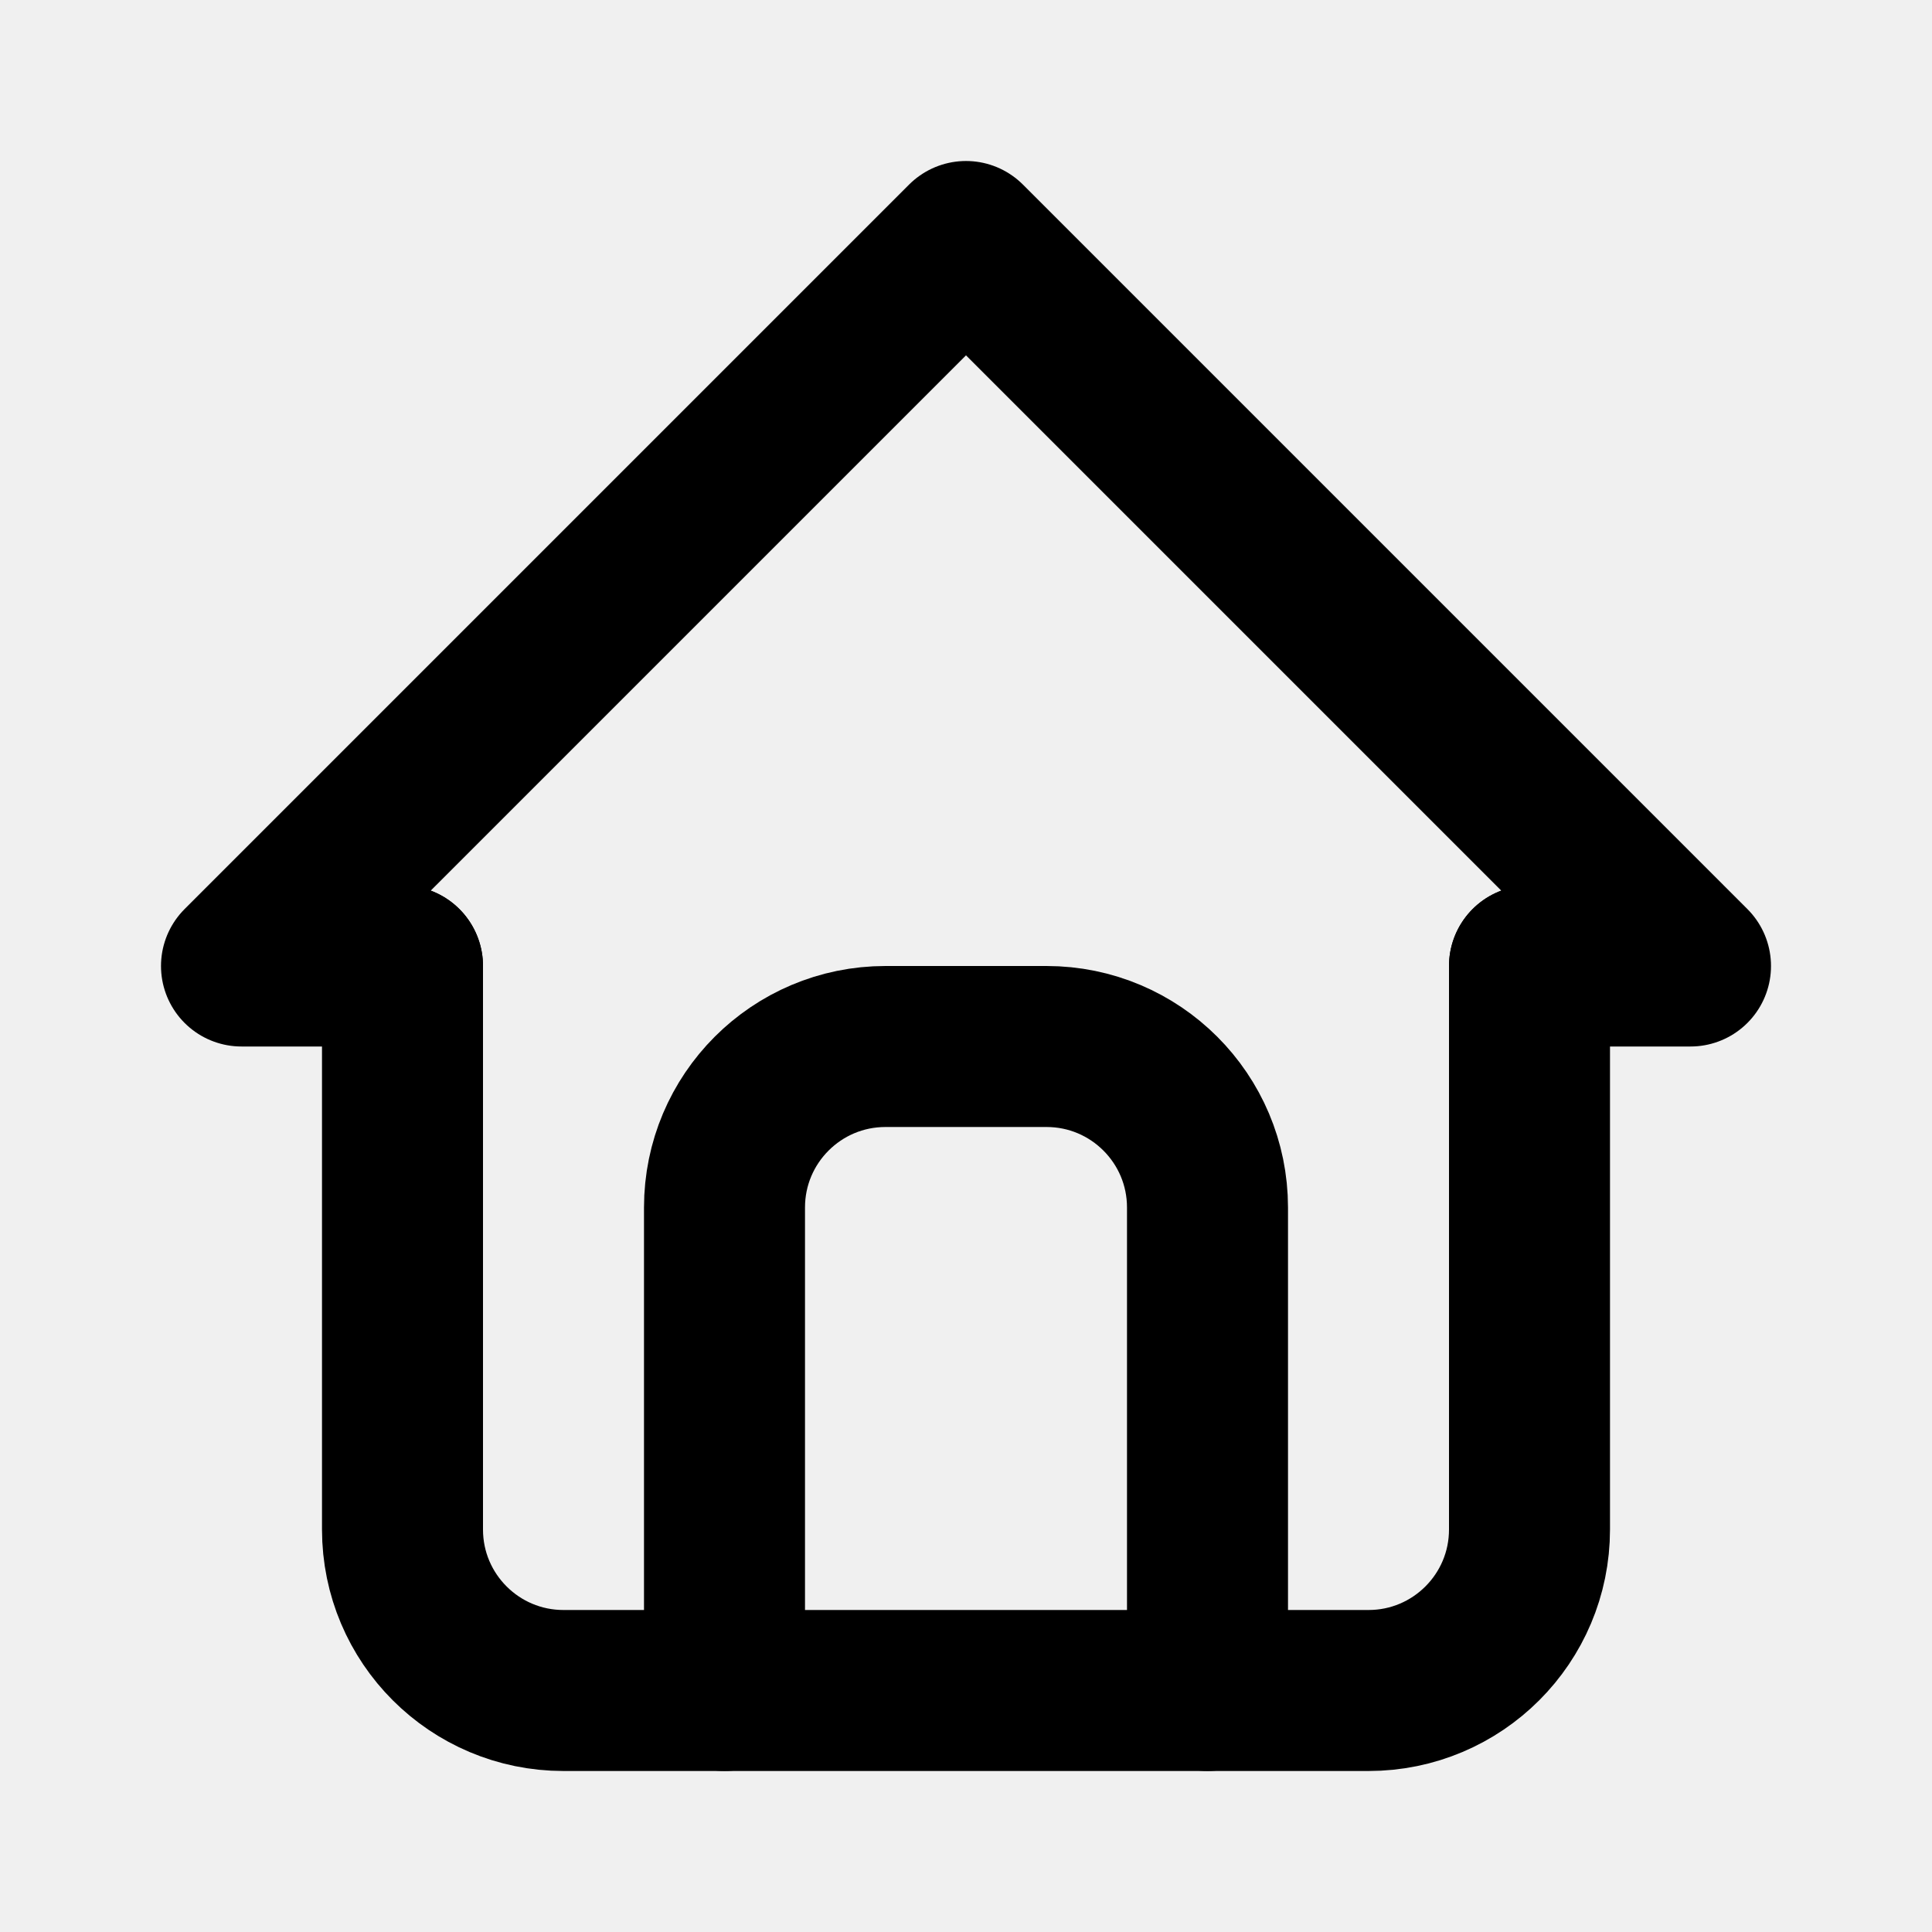
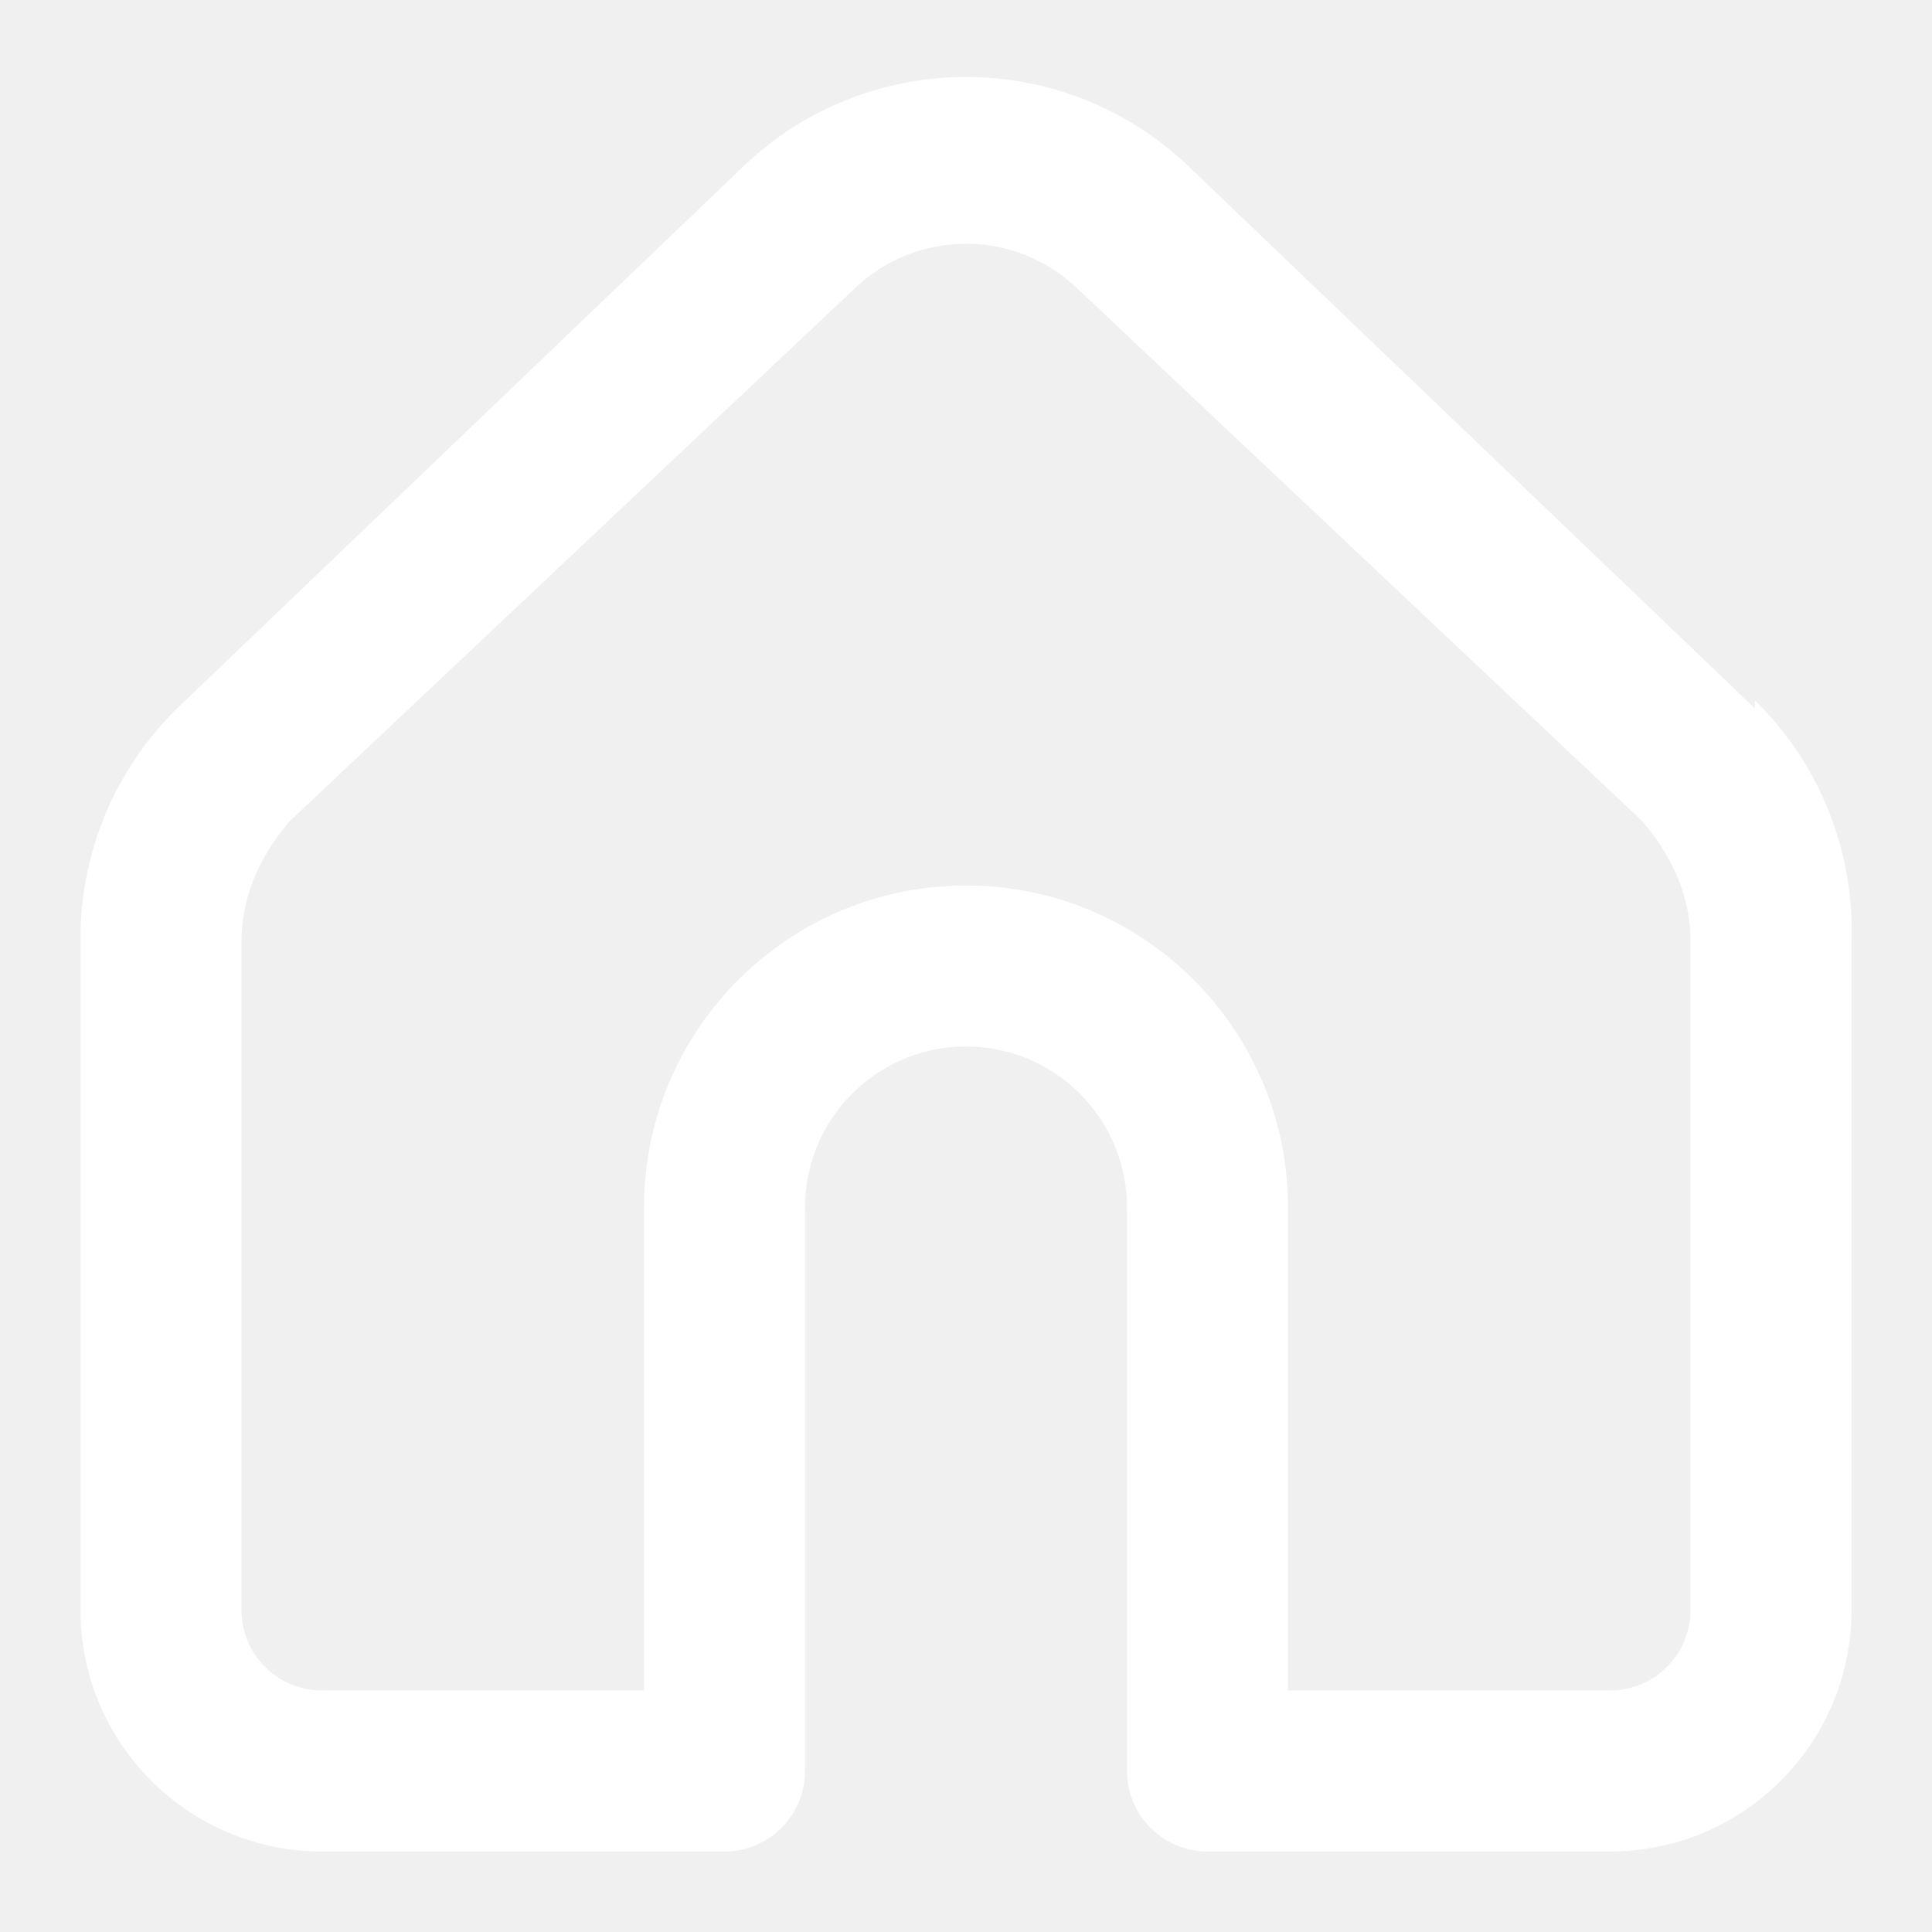
- <svg xmlns="http://www.w3.org/2000/svg" width="24" height="24" viewBox="0 0 24 24" fill="none" stroke="currentColor" stroke-width="2" stroke-linecap="round" stroke-linejoin="round">
-   <path d="M5 12l-2 0l9 -9l9 9l-2 0" />
-   <path d="M5 12v7a2 2 0 0 0 2 2h10a2 2 0 0 0 2 -2v-7" />
-   <path d="M9 21v-6a2 2 0 0 1 2 -2h2a2 2 0 0 1 2 2v6" />
+ <svg xmlns="http://www.w3.org/2000/svg" width="24" height="24" fill="none">
+   <path fill="#fff" d="m21.8 8.8-7-6.7a4 4 0 0 0-5.6 0l-7 6.7A4 4 0 0 0 1 11.7V20a3 3 0 0 0 3 3h5a1 1 0 0 0 1-1v-7a2 2 0 0 1 4 0v7a1 1 0 0 0 1 1h5a3 3 0 0 0 3-3v-8.3a4 4 0 0 0-1.2-3M21 20a1 1 0 0 1-1 1h-4v-6a4 4 0 0 0-8 0v6H4a1 1 0 0 1-1-1v-8.3q0-.8.6-1.5l7-6.6a2 2 0 0 1 2.8 0l7 6.6q.6.7.6 1.5z" />
</svg>
